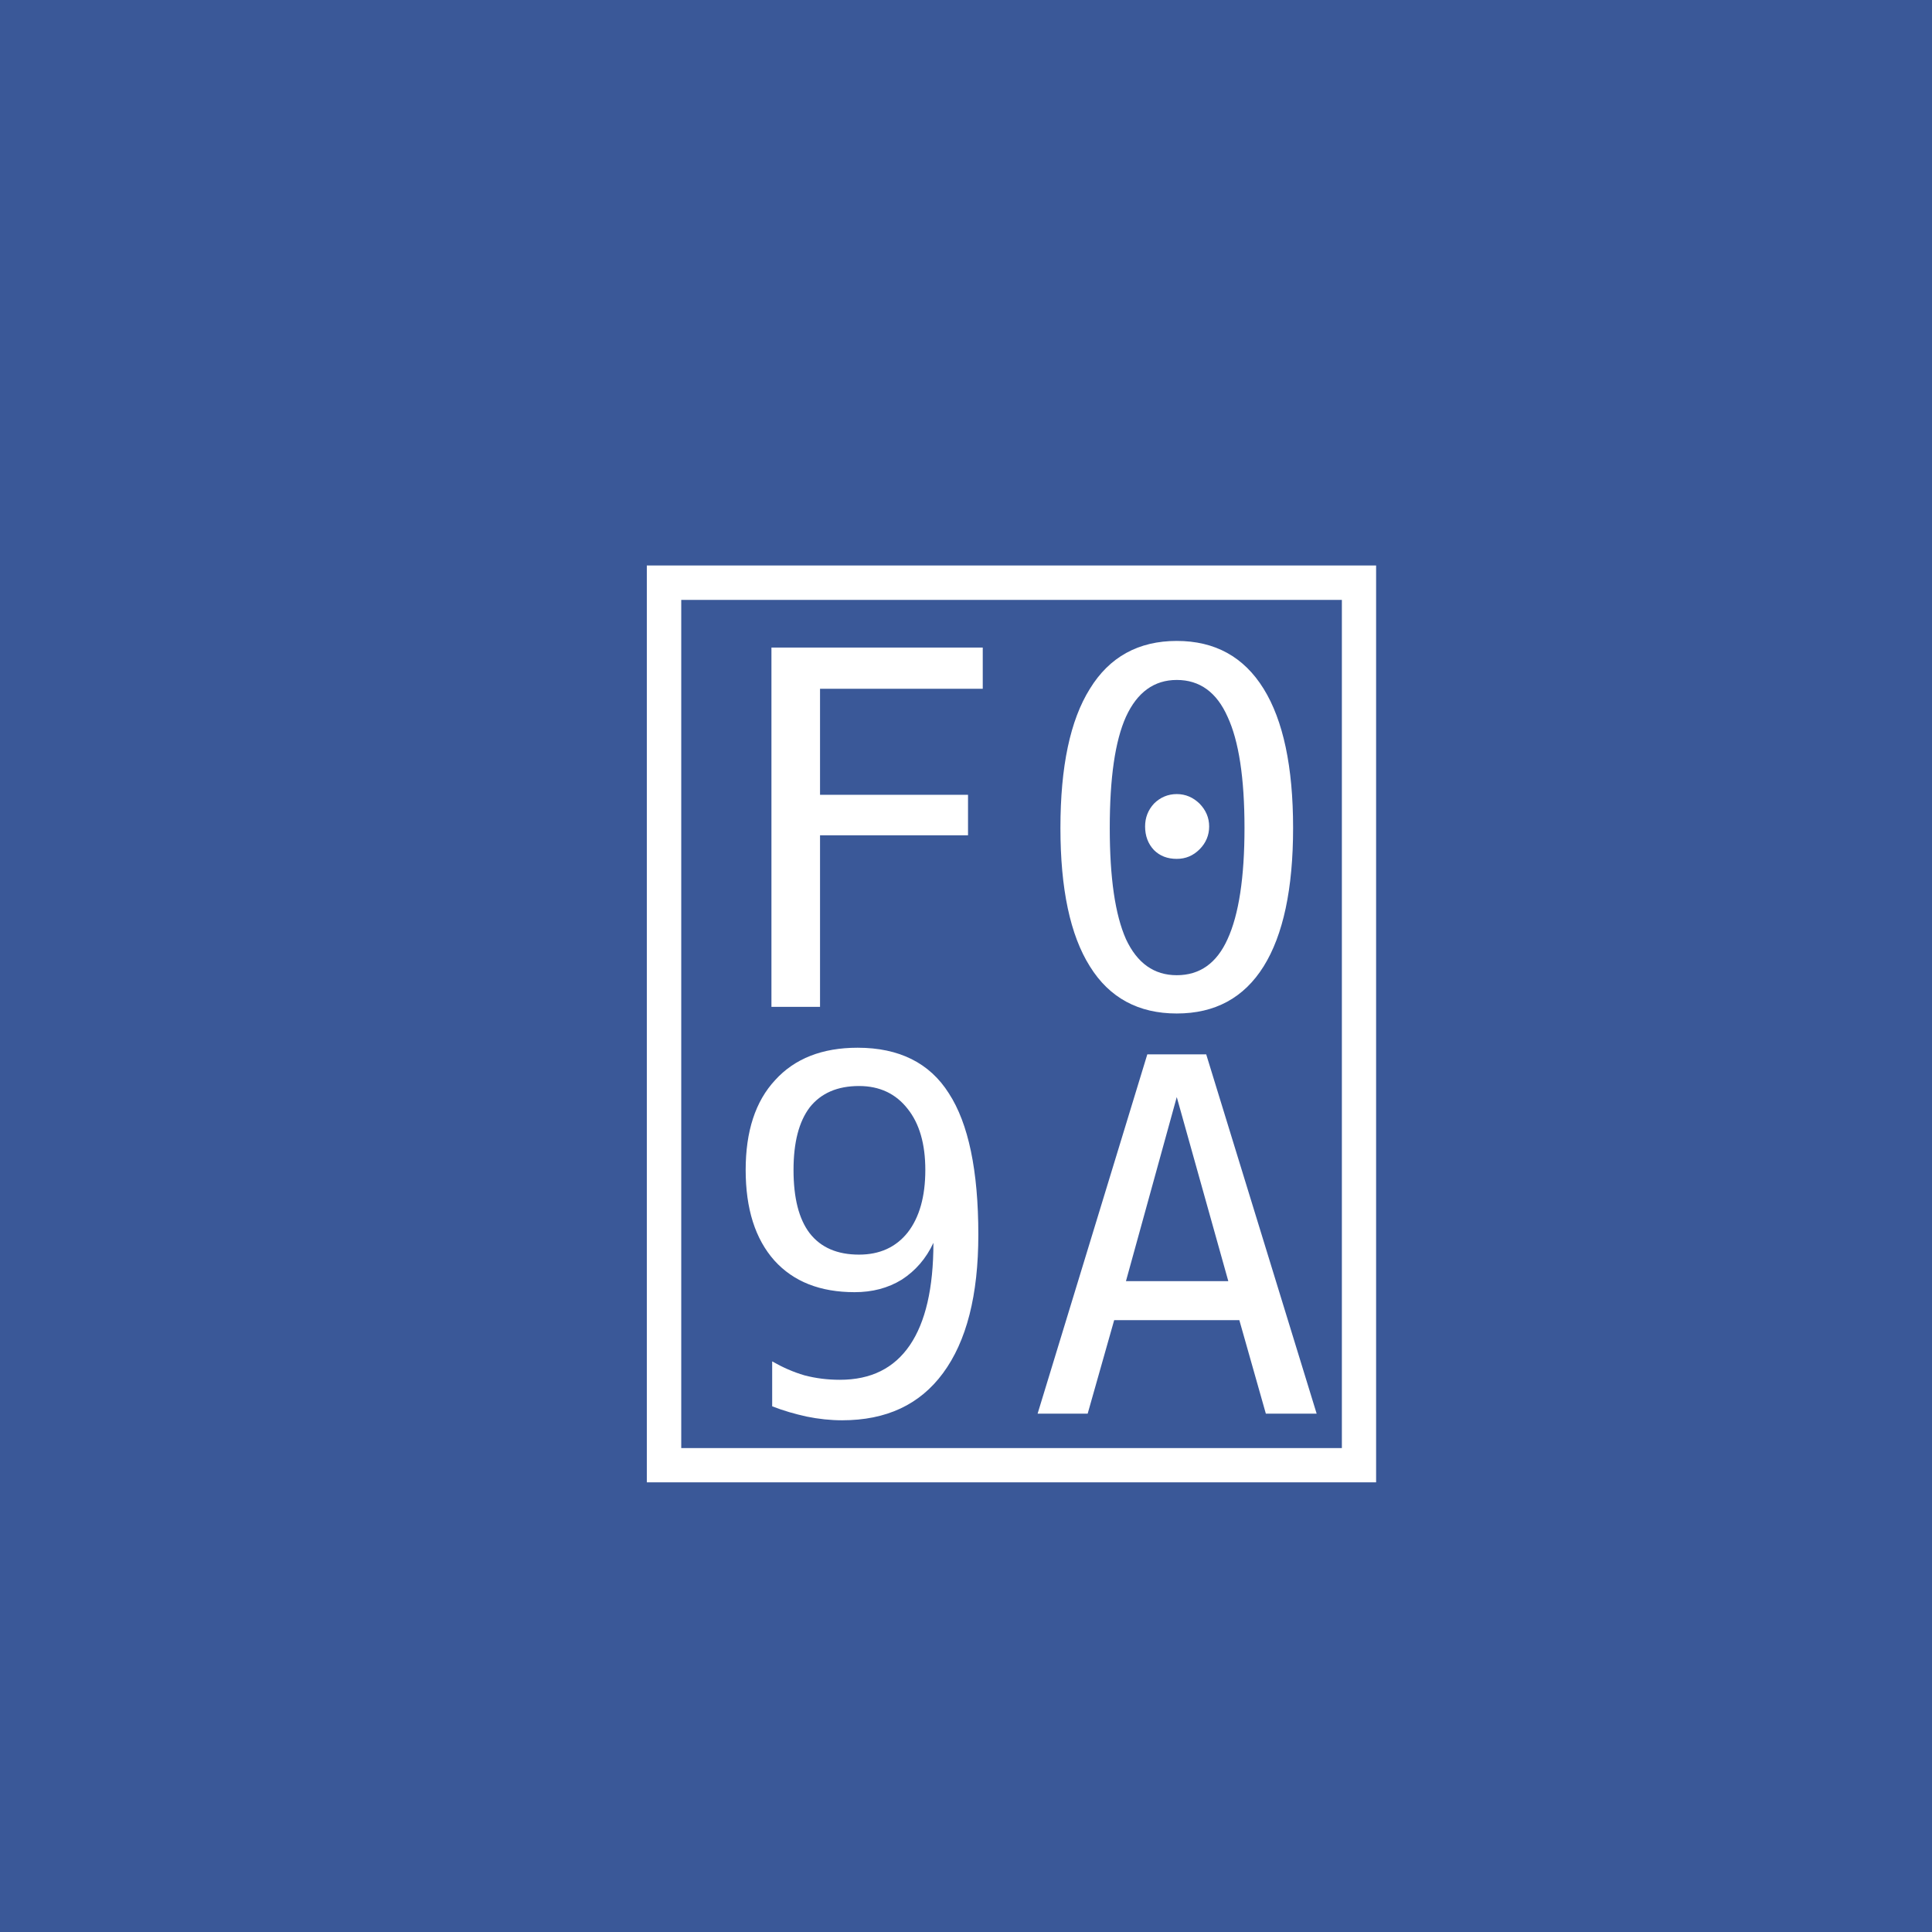
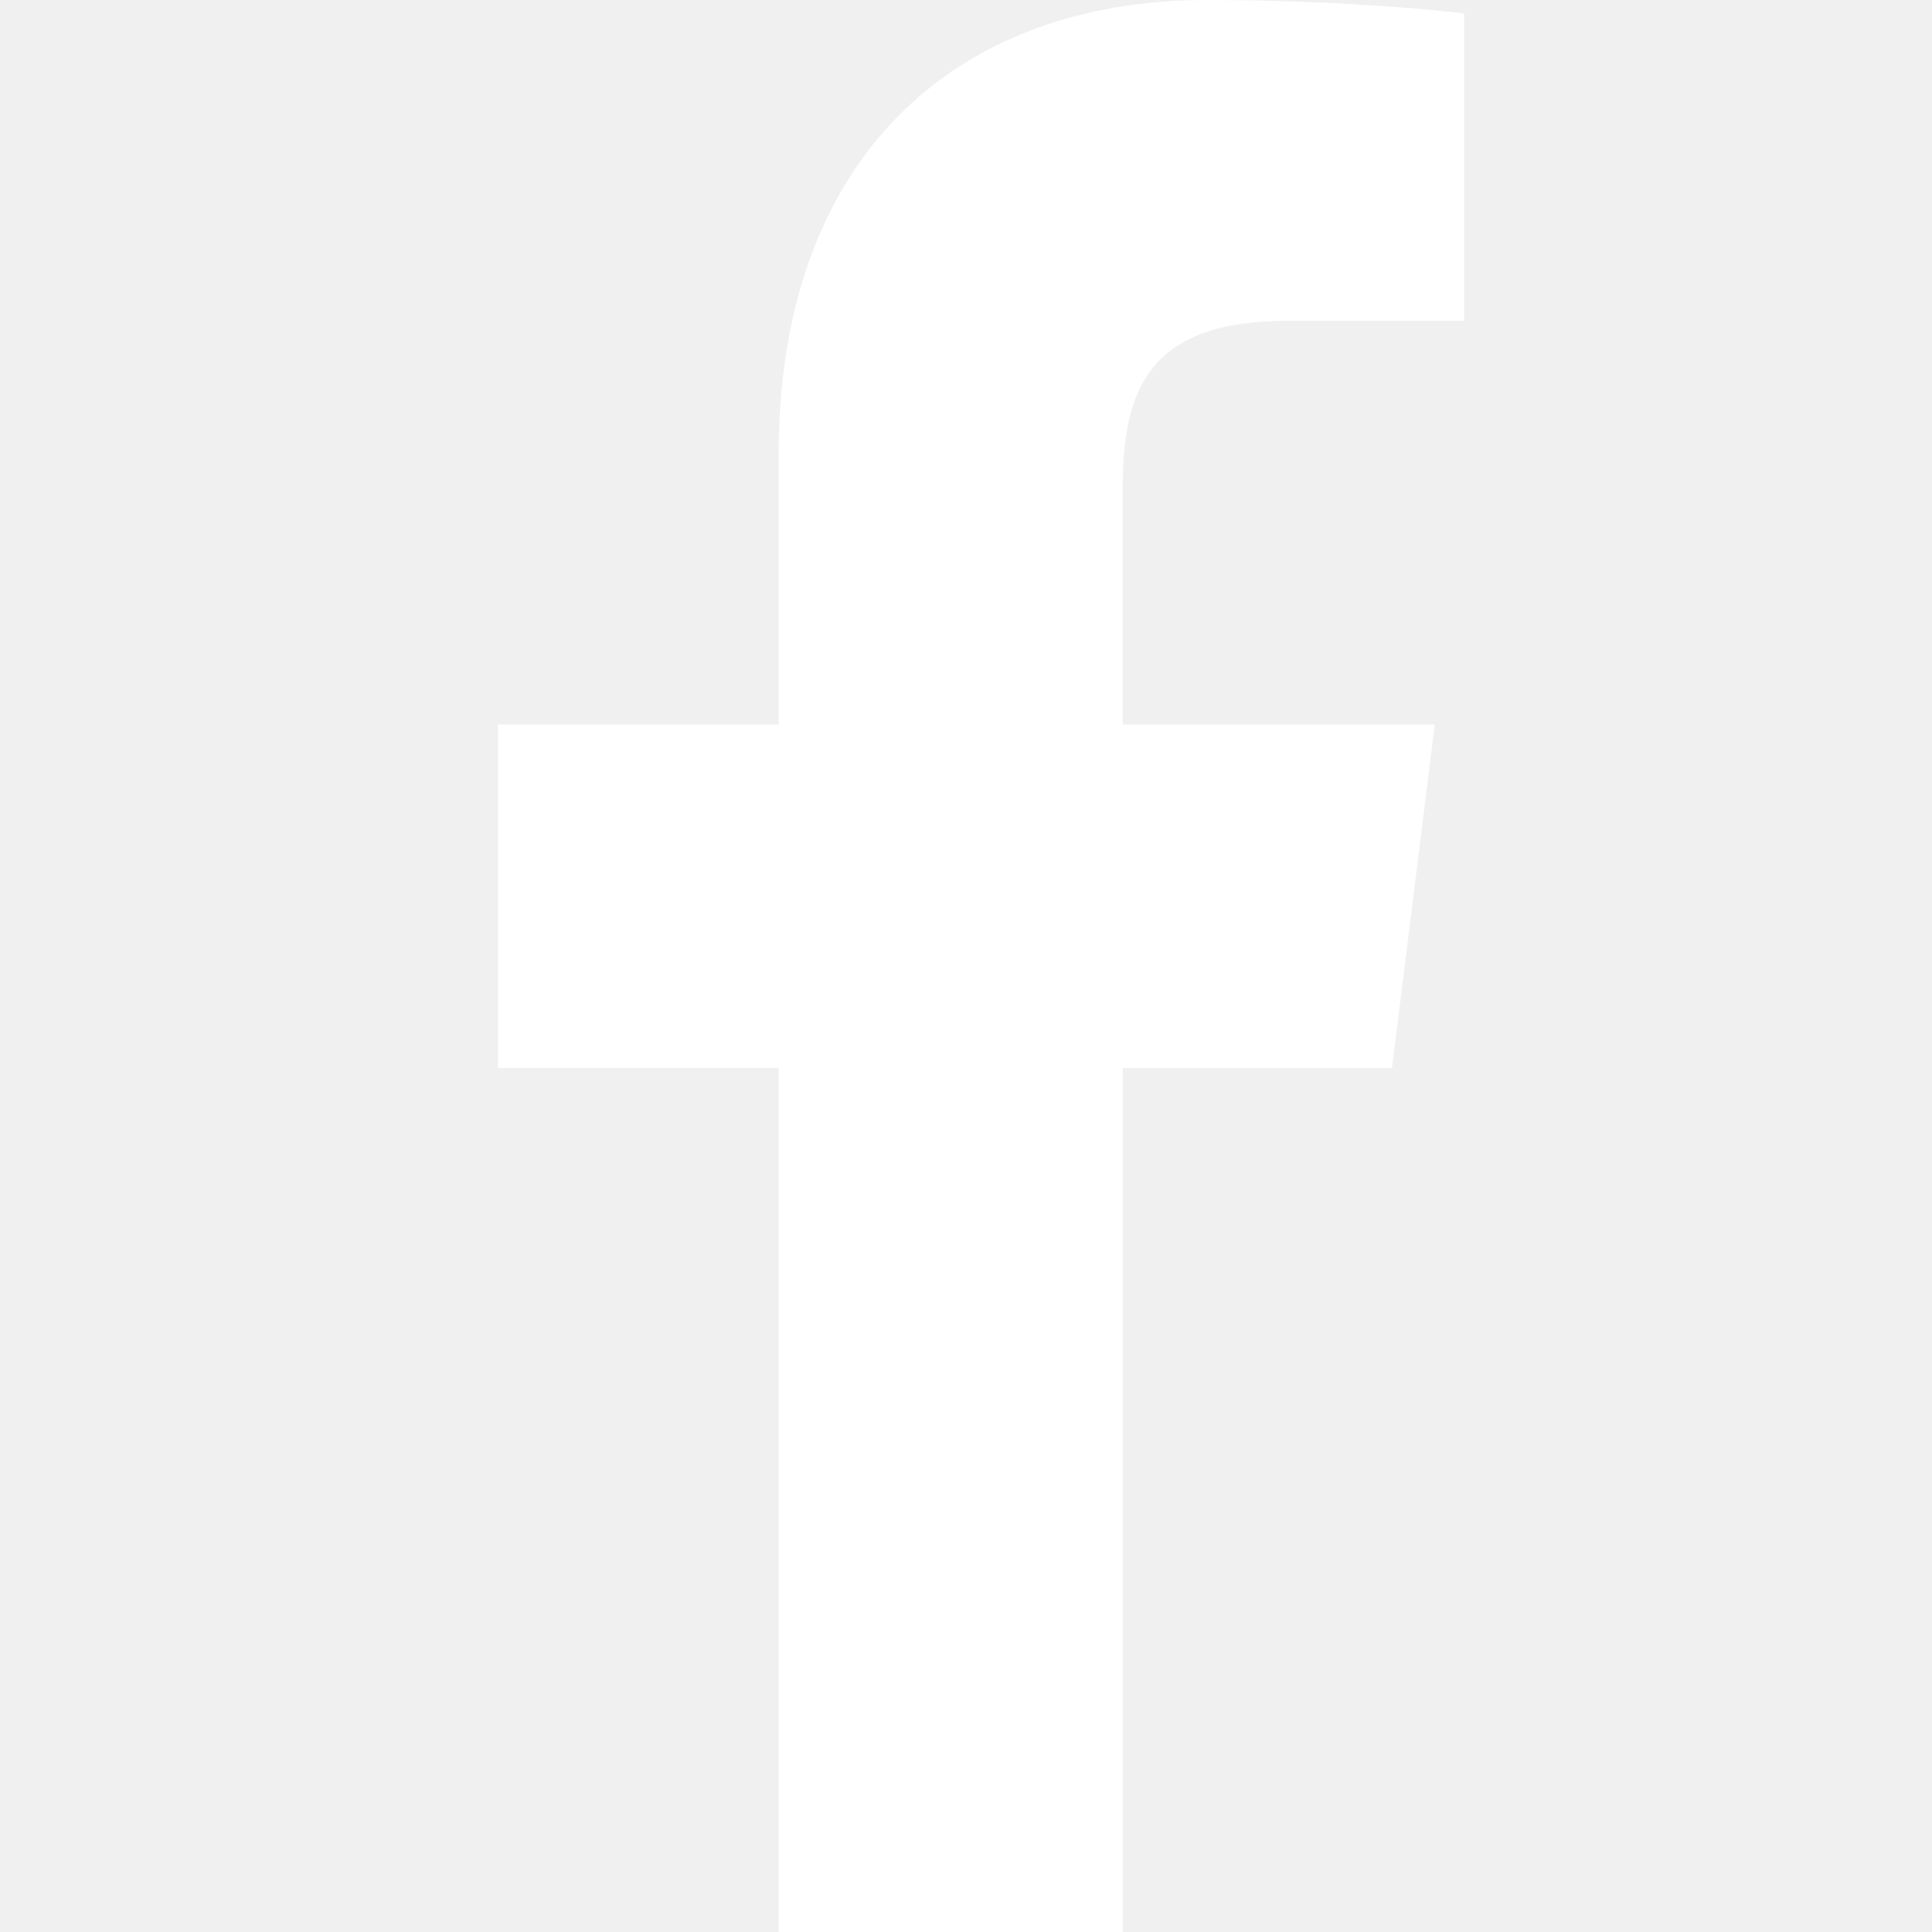
- <svg xmlns="http://www.w3.org/2000/svg" width="41" height="41" viewBox="0 0 41 41">
-   <g id="facebook" transform="translate(-189 -346)">
-     <rect id="bg" width="41" height="41" transform="translate(189 346)" fill="#3a5898" />
-     <text id="facebook-2" data-name="facebook" transform="translate(202 376)" fill="#fff" font-size="23" font-family="FontAwesome">
-       <tspan x="0" y="0"></tspan>
-     </text>
-   </g>
+ <svg xmlns="http://www.w3.org/2000/svg" id="Bold" enable-background="new 0 0 24 24" height="512" viewBox="0 0 24 24" width="512">
+   <path fill="#FFFFFF" d="m15.997 3.985h2.191v-3.816c-.378-.052-1.678-.169-3.192-.169-3.159 0-5.323 1.987-5.323 5.639v3.361h-3.486v4.266h3.486v10.734h4.274v-10.733h3.345l.531-4.266h-3.877v-2.939c.001-1.233.333-2.077 2.051-2.077z" />
</svg>
